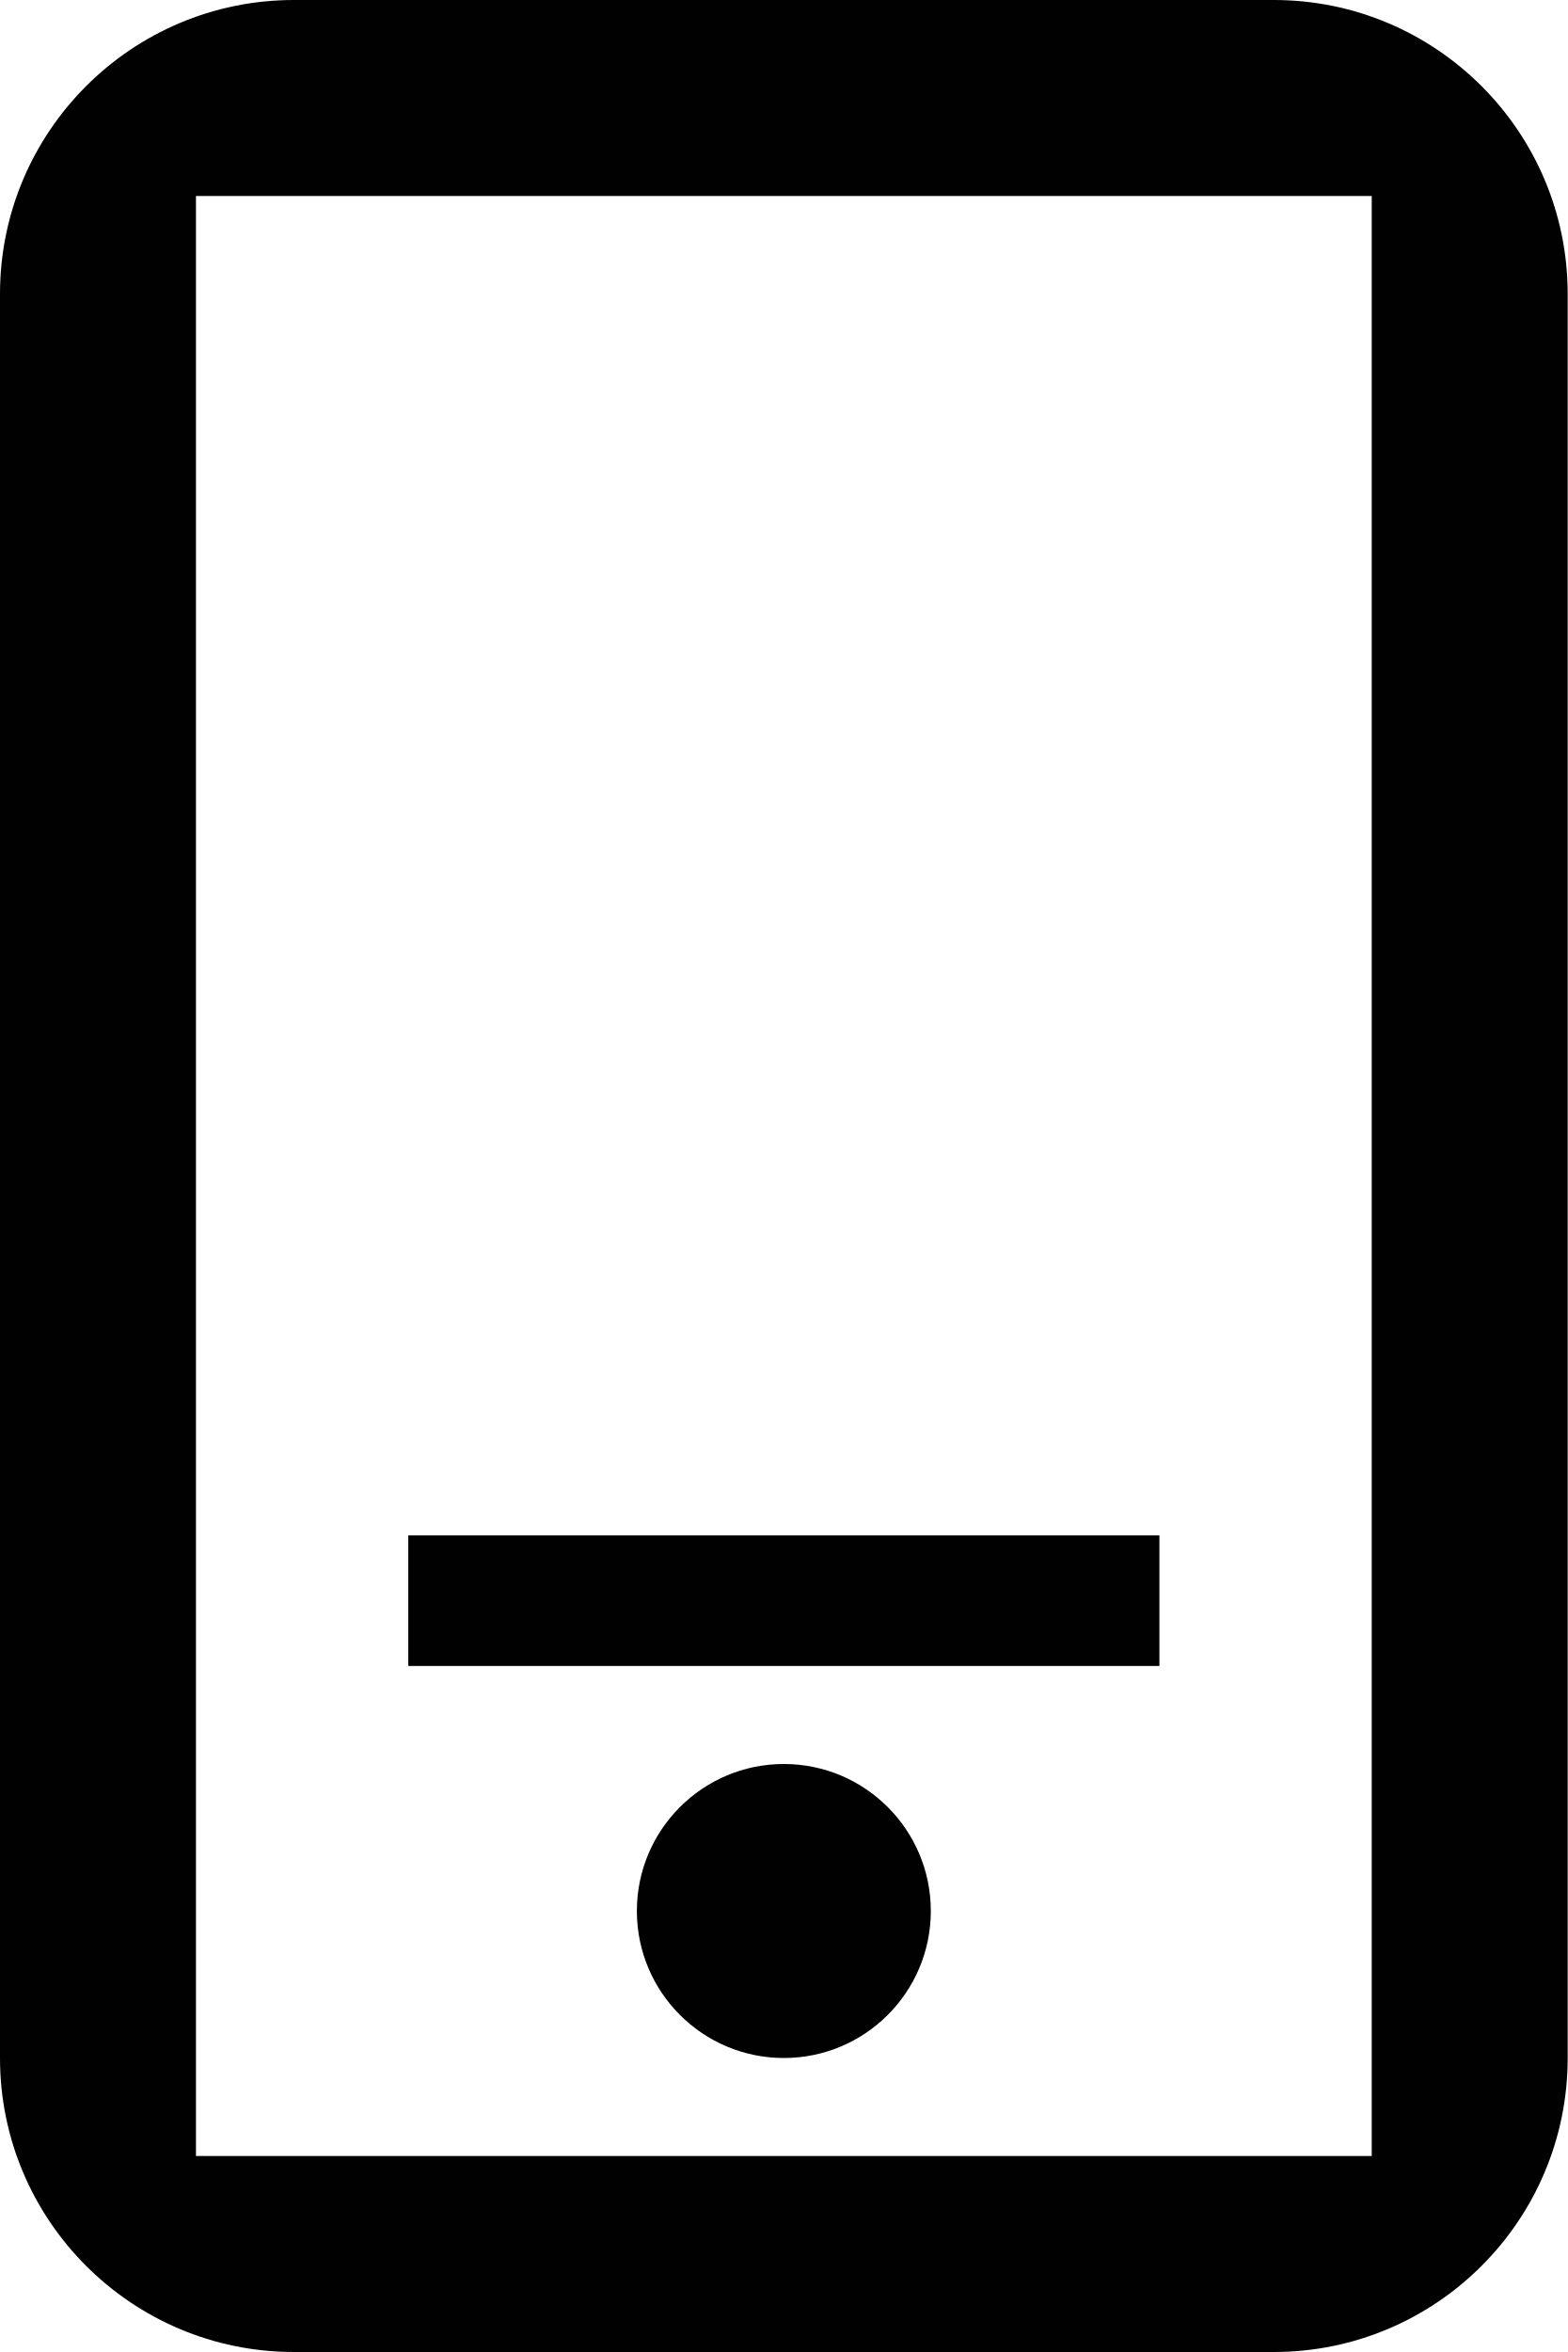
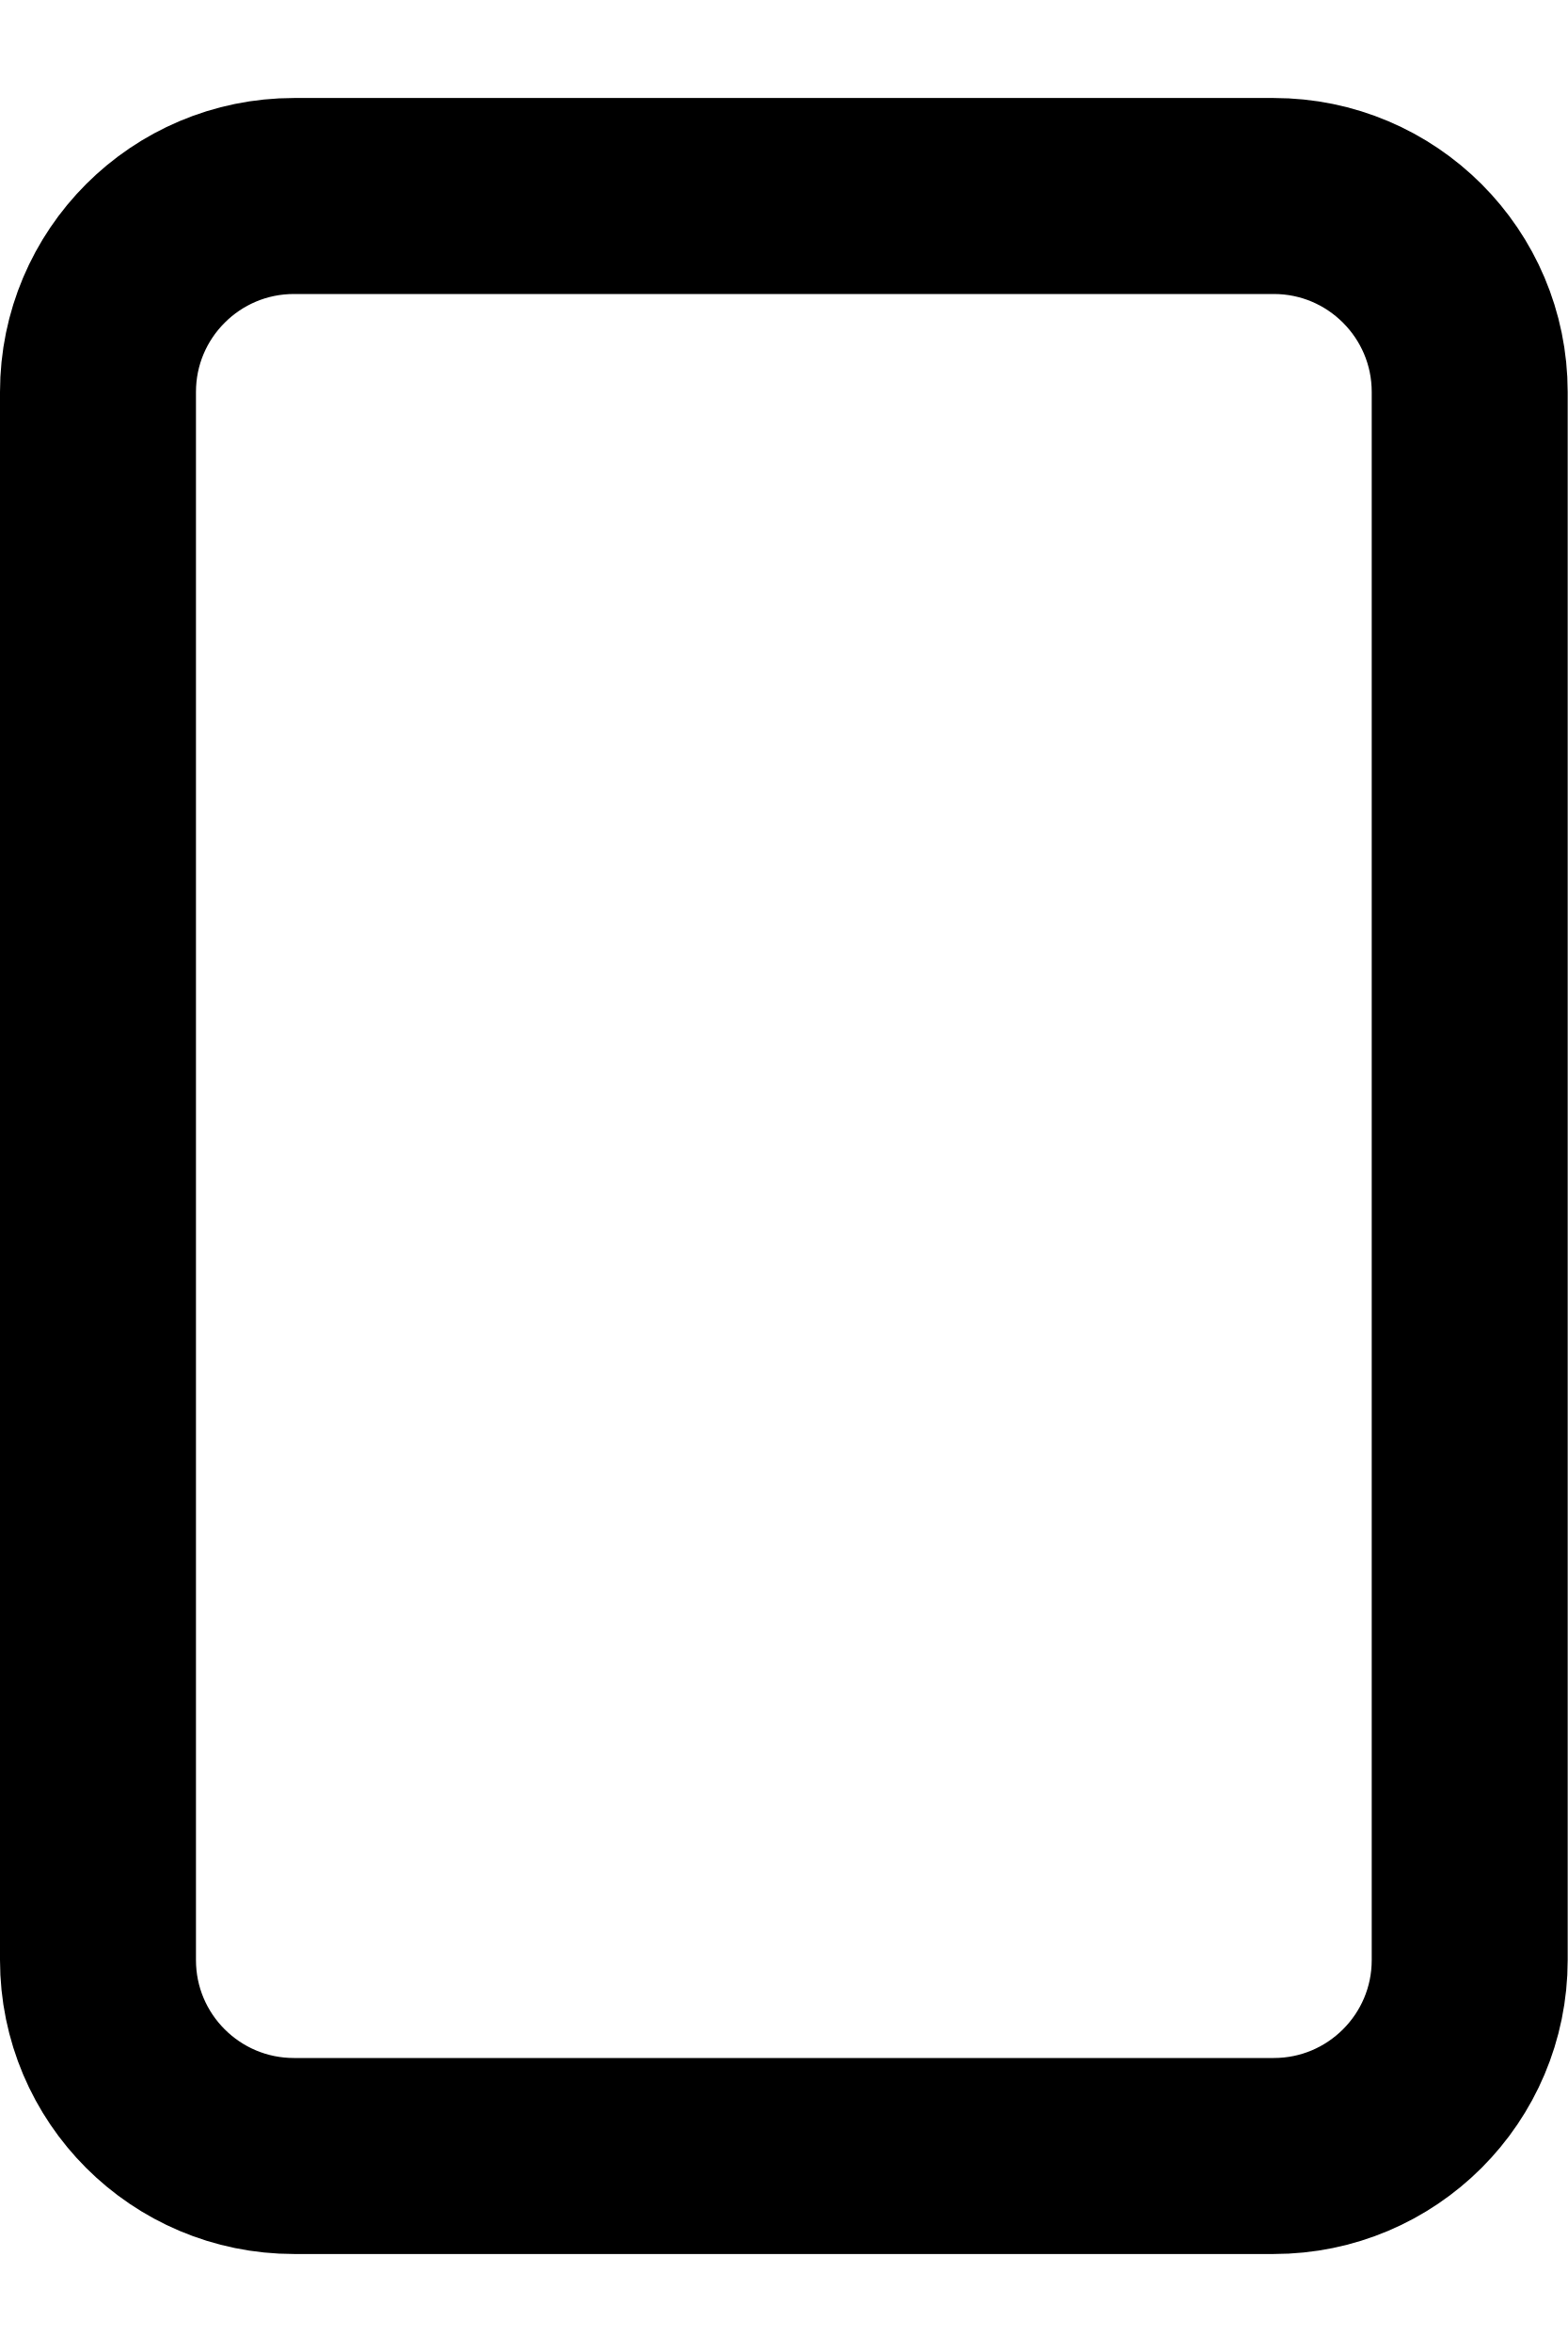
<svg xmlns="http://www.w3.org/2000/svg" version="1.1" id="Layer_1" x="0px" y="0px" width="16px" height="24px" viewBox="0 0 16 24" enable-background="new 0 0 16 24" xml:space="preserve">
  <g>
-     <g>
-       <path fill="#010101" d="M13,0H3C1.343,0,0,1.344,0,3v18c0,1.656,1.343,3,3,3h10c1.657,0,3-1.344,3-3V3C16,1.344,14.657,0,13,0z     M14,22H2V2h12V22z M8,18c-0.828,0-1.5,0.672-1.5,1.5S7.172,21,8,21s1.5-0.672,1.5-1.5S8.828,18,8,18z M11.833,15.667H4.167V17    h7.666V15.667z" />
-     </g>
+     <path fill-rule="evenodd" clip-rule="evenodd" fill="none" stroke="#000000" stroke-width="2" stroke-miterlimit="10" d="M3,2h10   c1.104,0,2,0.896,2,2v16c0,1.105-0.896,2-2,2H3c-1.104,0-2-0.895-2-2V4C1,2.896,1.896,2,3,2z" />
  </g>
</svg>
